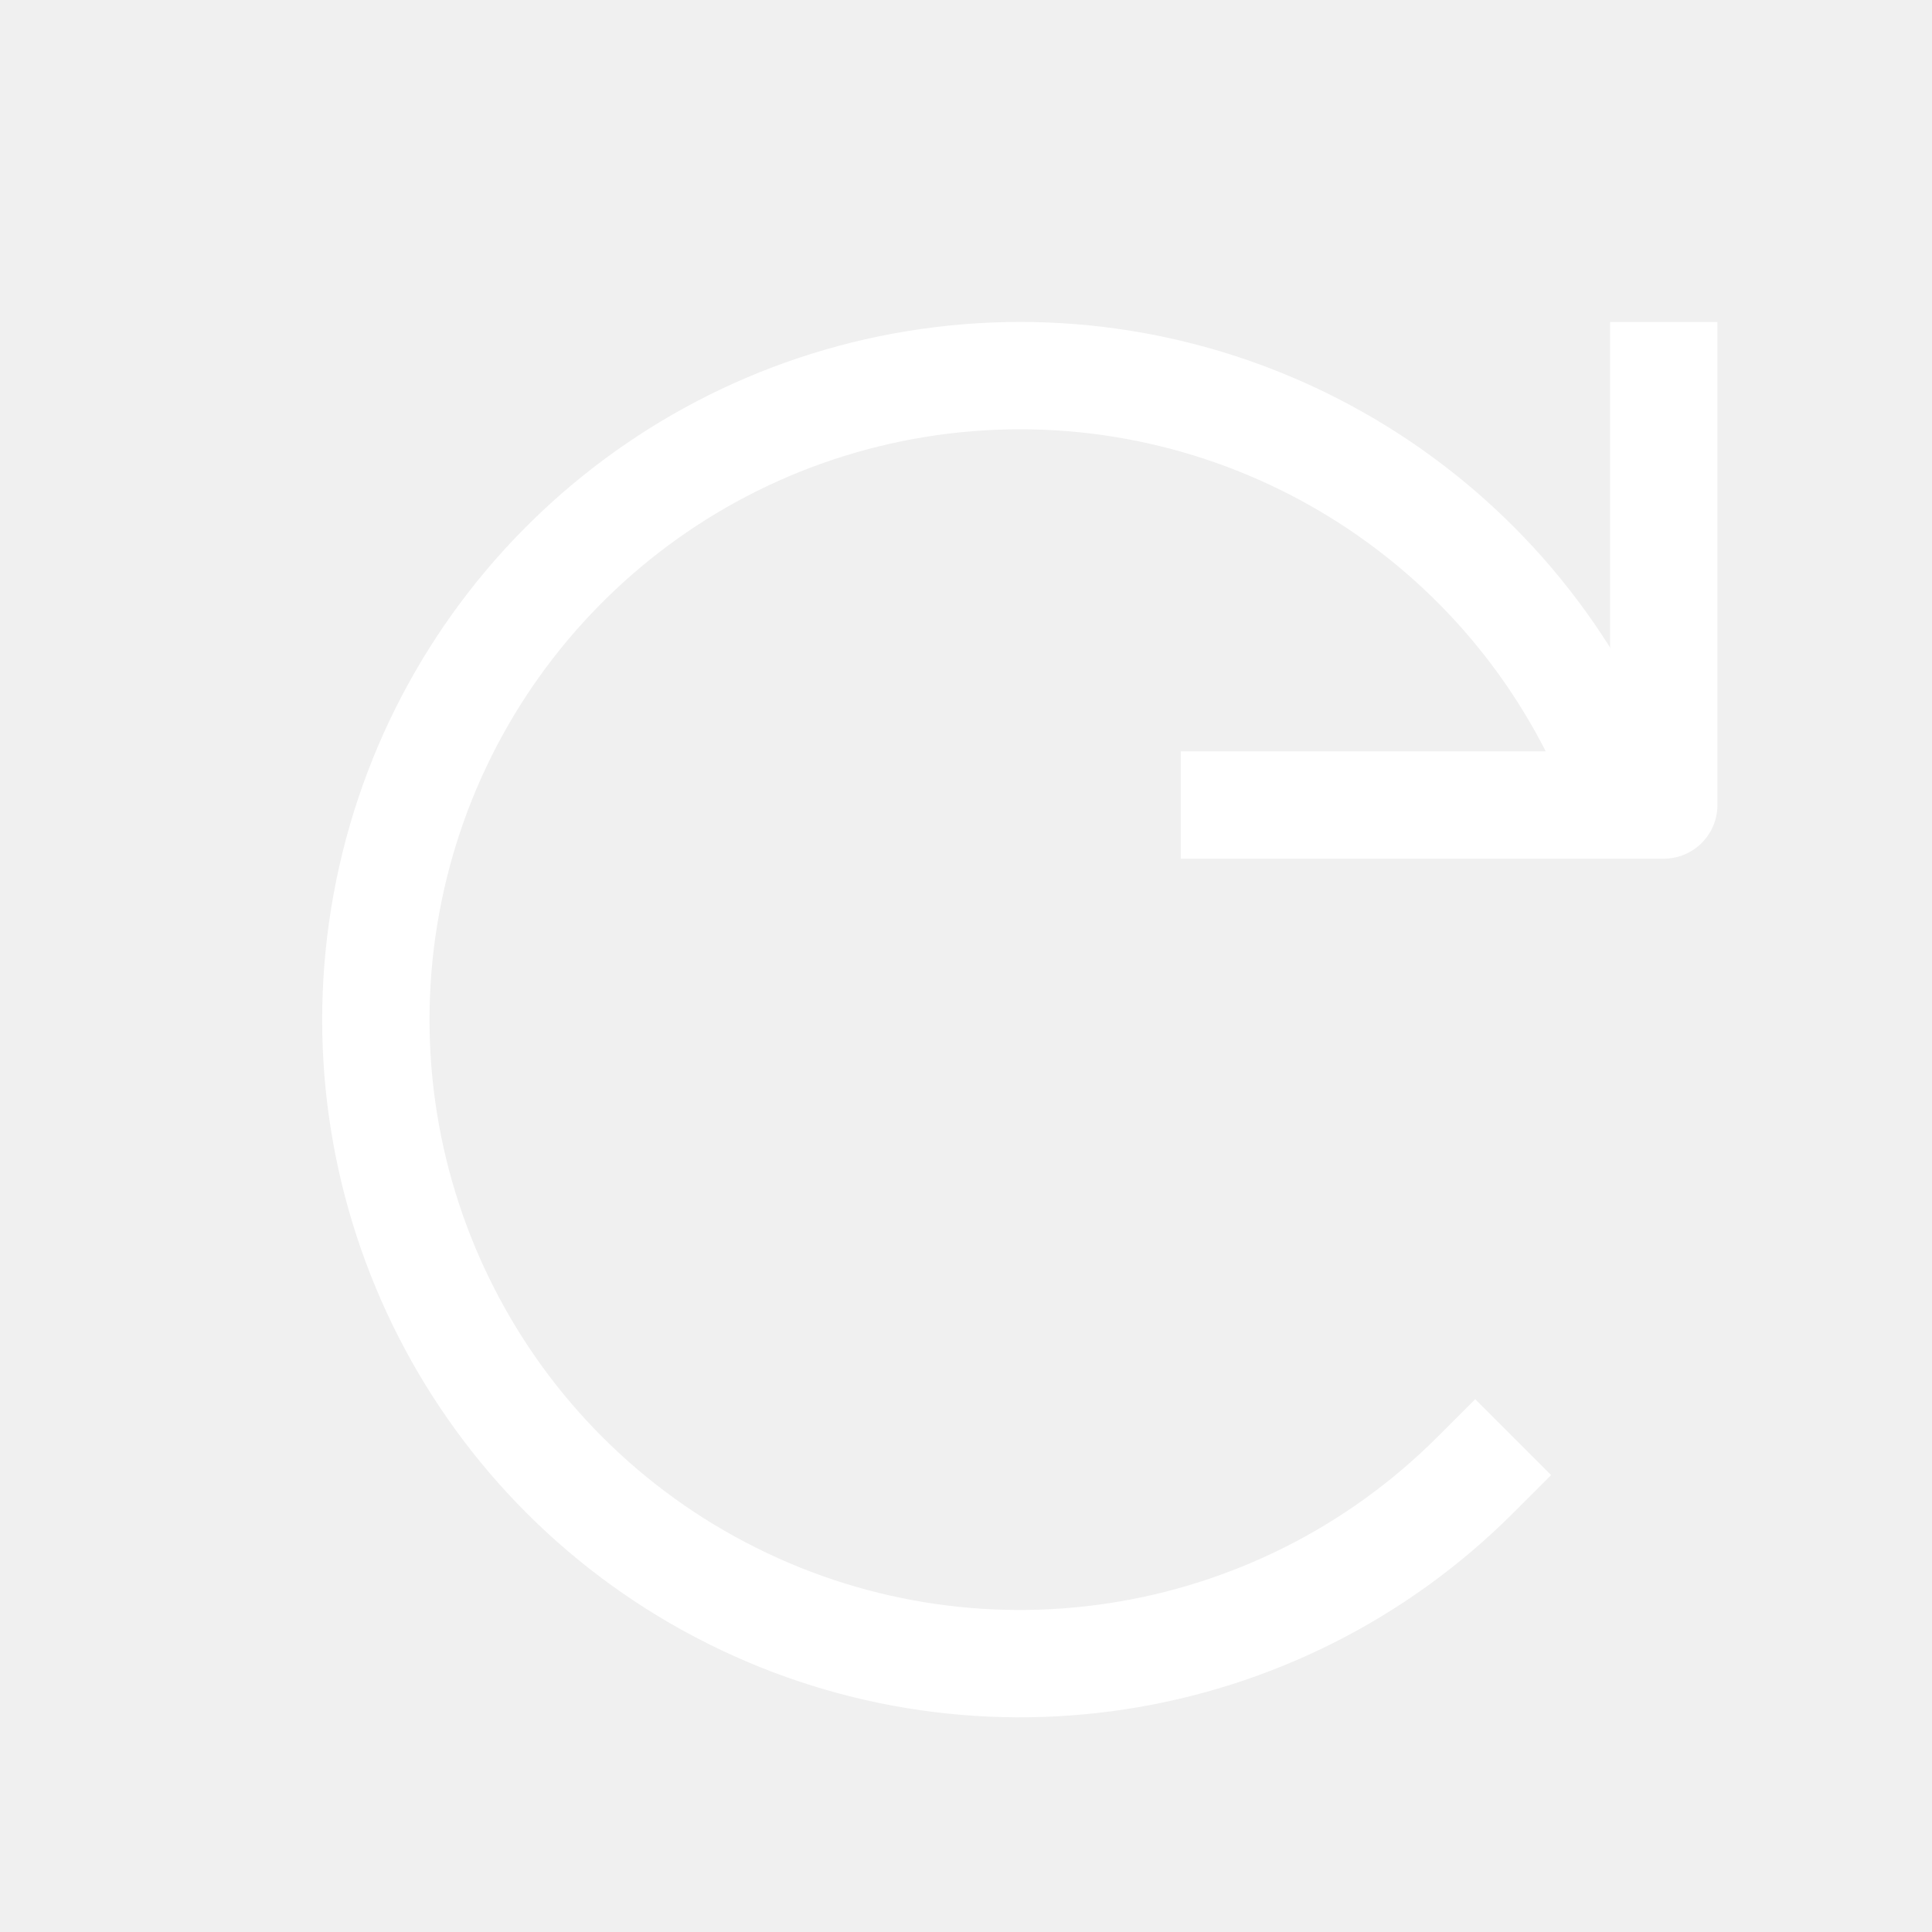
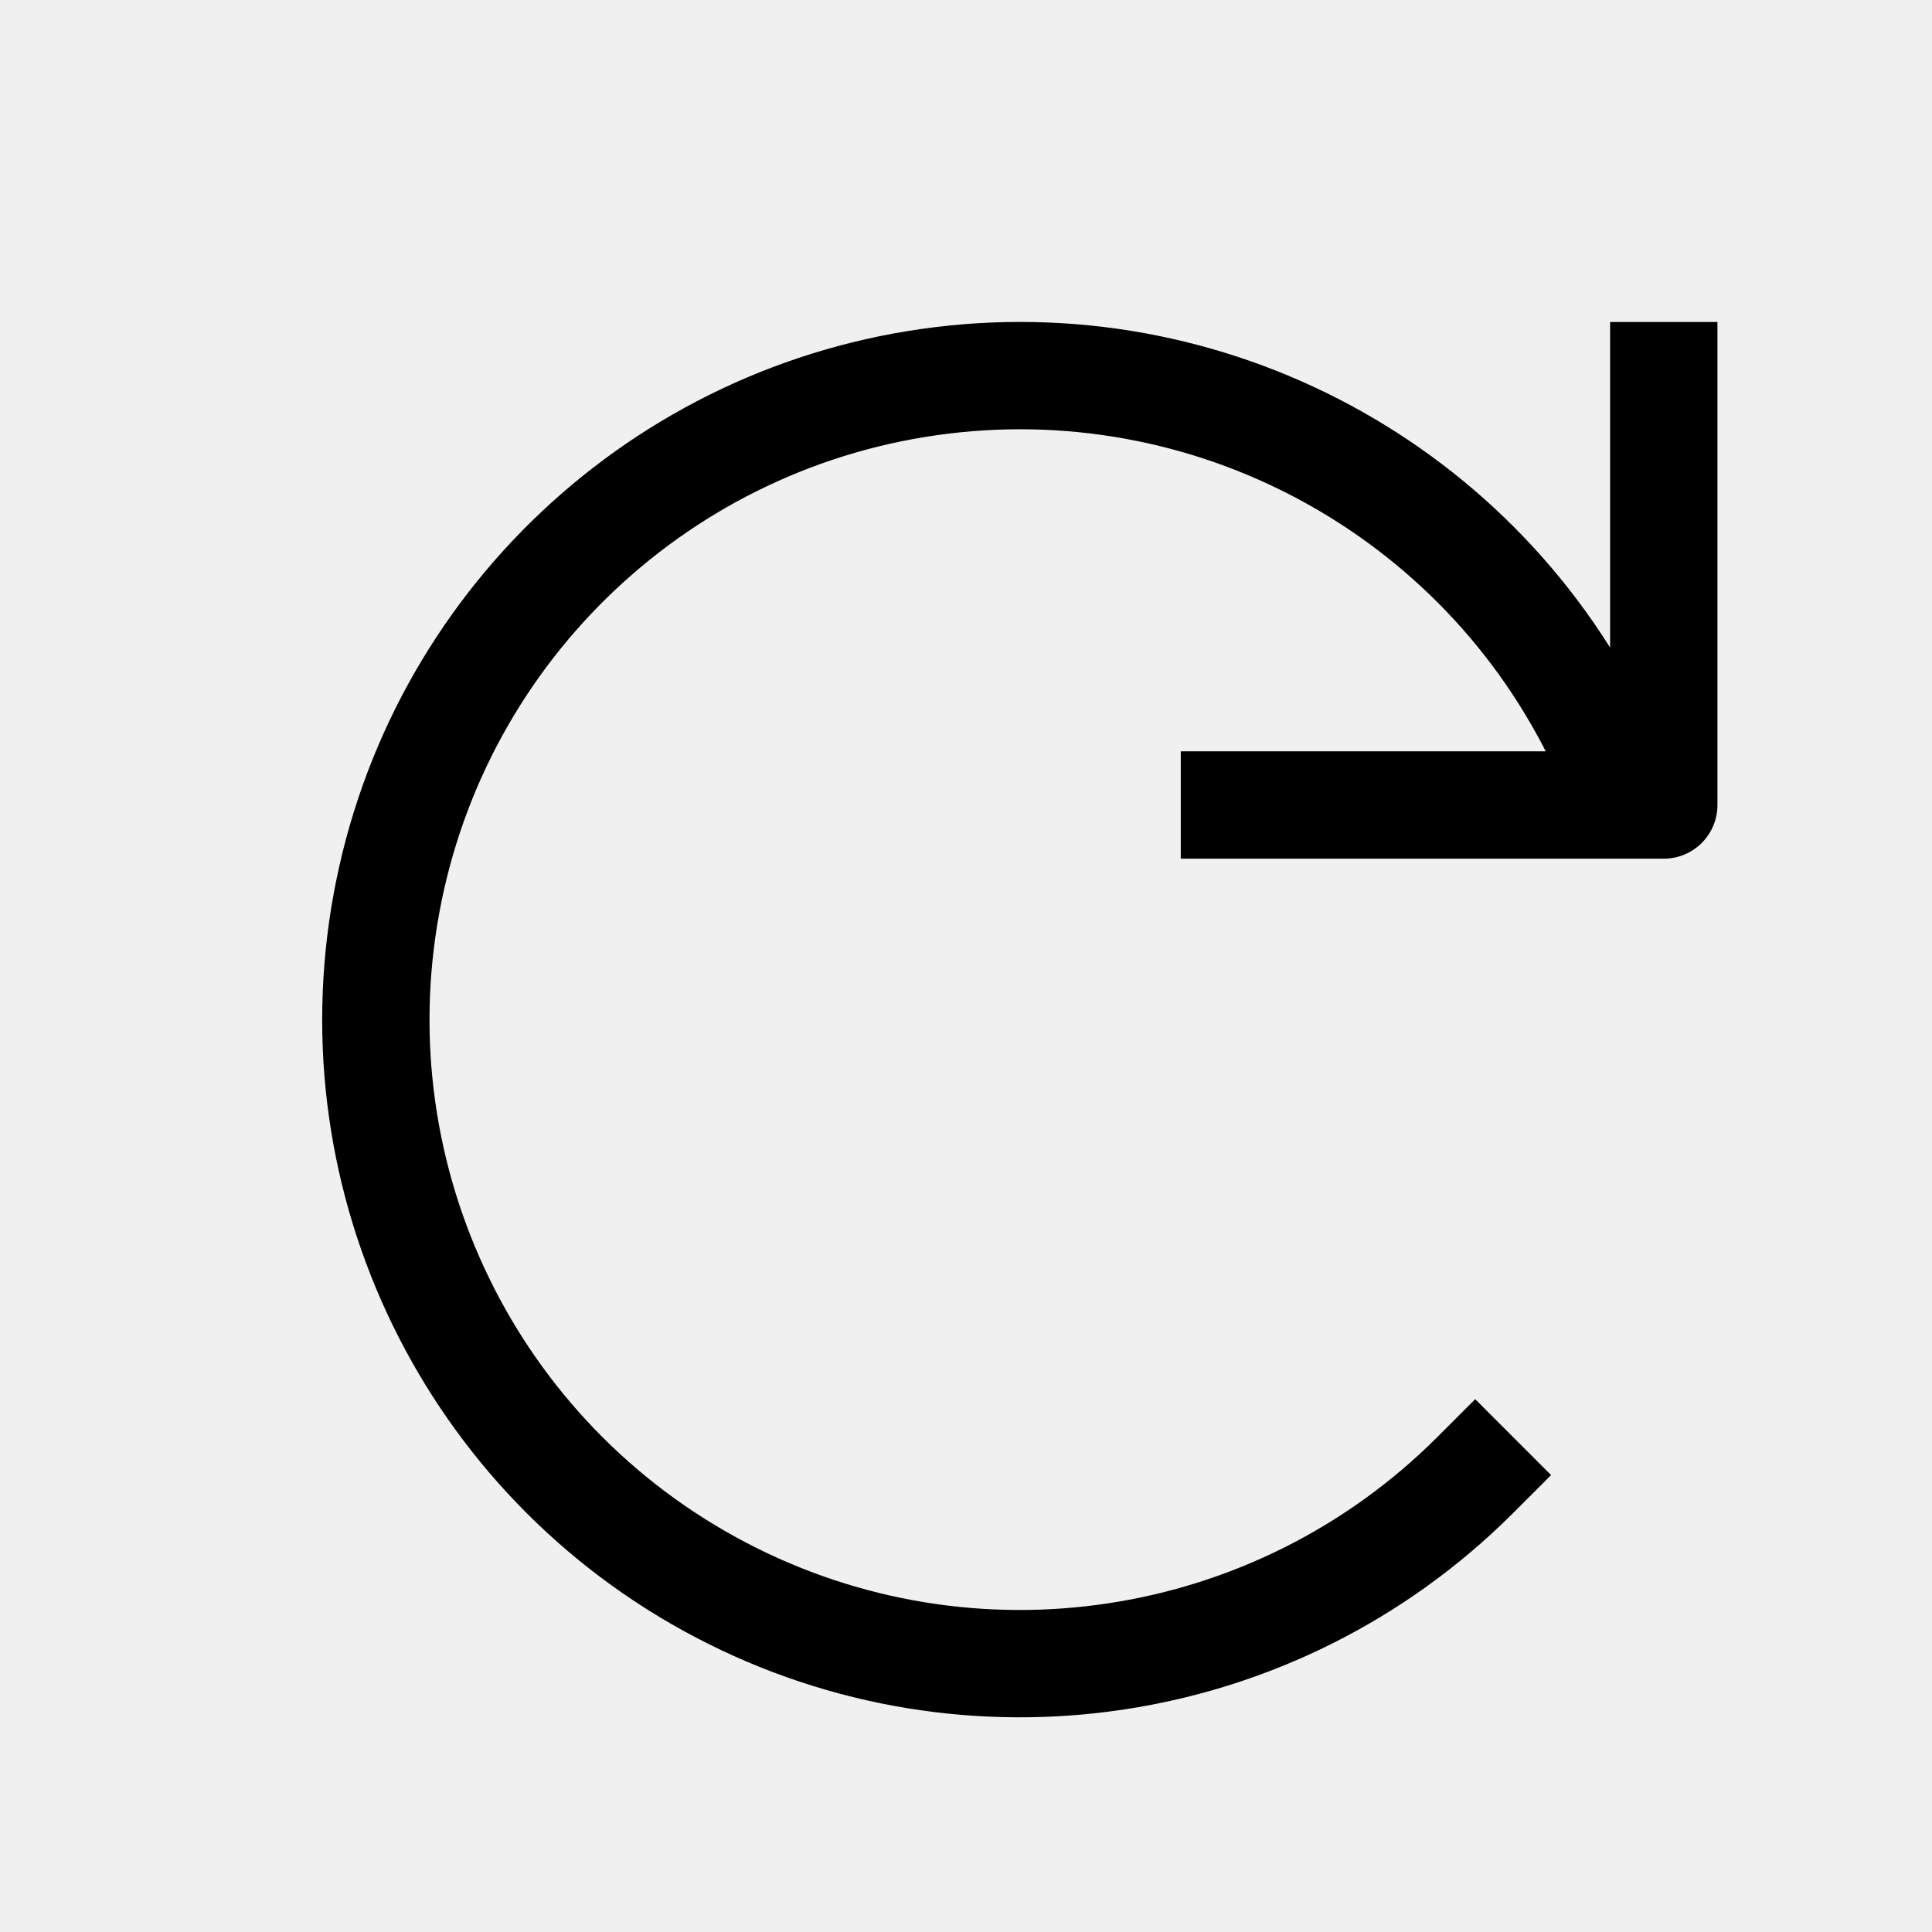
<svg xmlns="http://www.w3.org/2000/svg" width="18" height="18" viewBox="0 0 18 18">
-   <polyline points="15.501 3.5 15.501 7.5 11.501 7.5" style="fill:none;stroke:#fff;stroke-linecap:square;stroke-linejoin:round" />
-   <path d="M14.972,7.034a6,6,0,1,0-1.228,6.709" style="fill:none;stroke:#fff;stroke-linecap:square;stroke-linejoin:round" />
+   <polyline points="15.501 3.5 15.501 7.5 11.501 7.5" style="fill:none;stroke:#000;stroke-linecap:square;stroke-linejoin:round" />
+   <path d="M14.972,7.034a6,6,0,1,0-1.228,6.709" style="fill:none;stroke:#000;stroke-linecap:square;stroke-linejoin:round" />
</svg>
